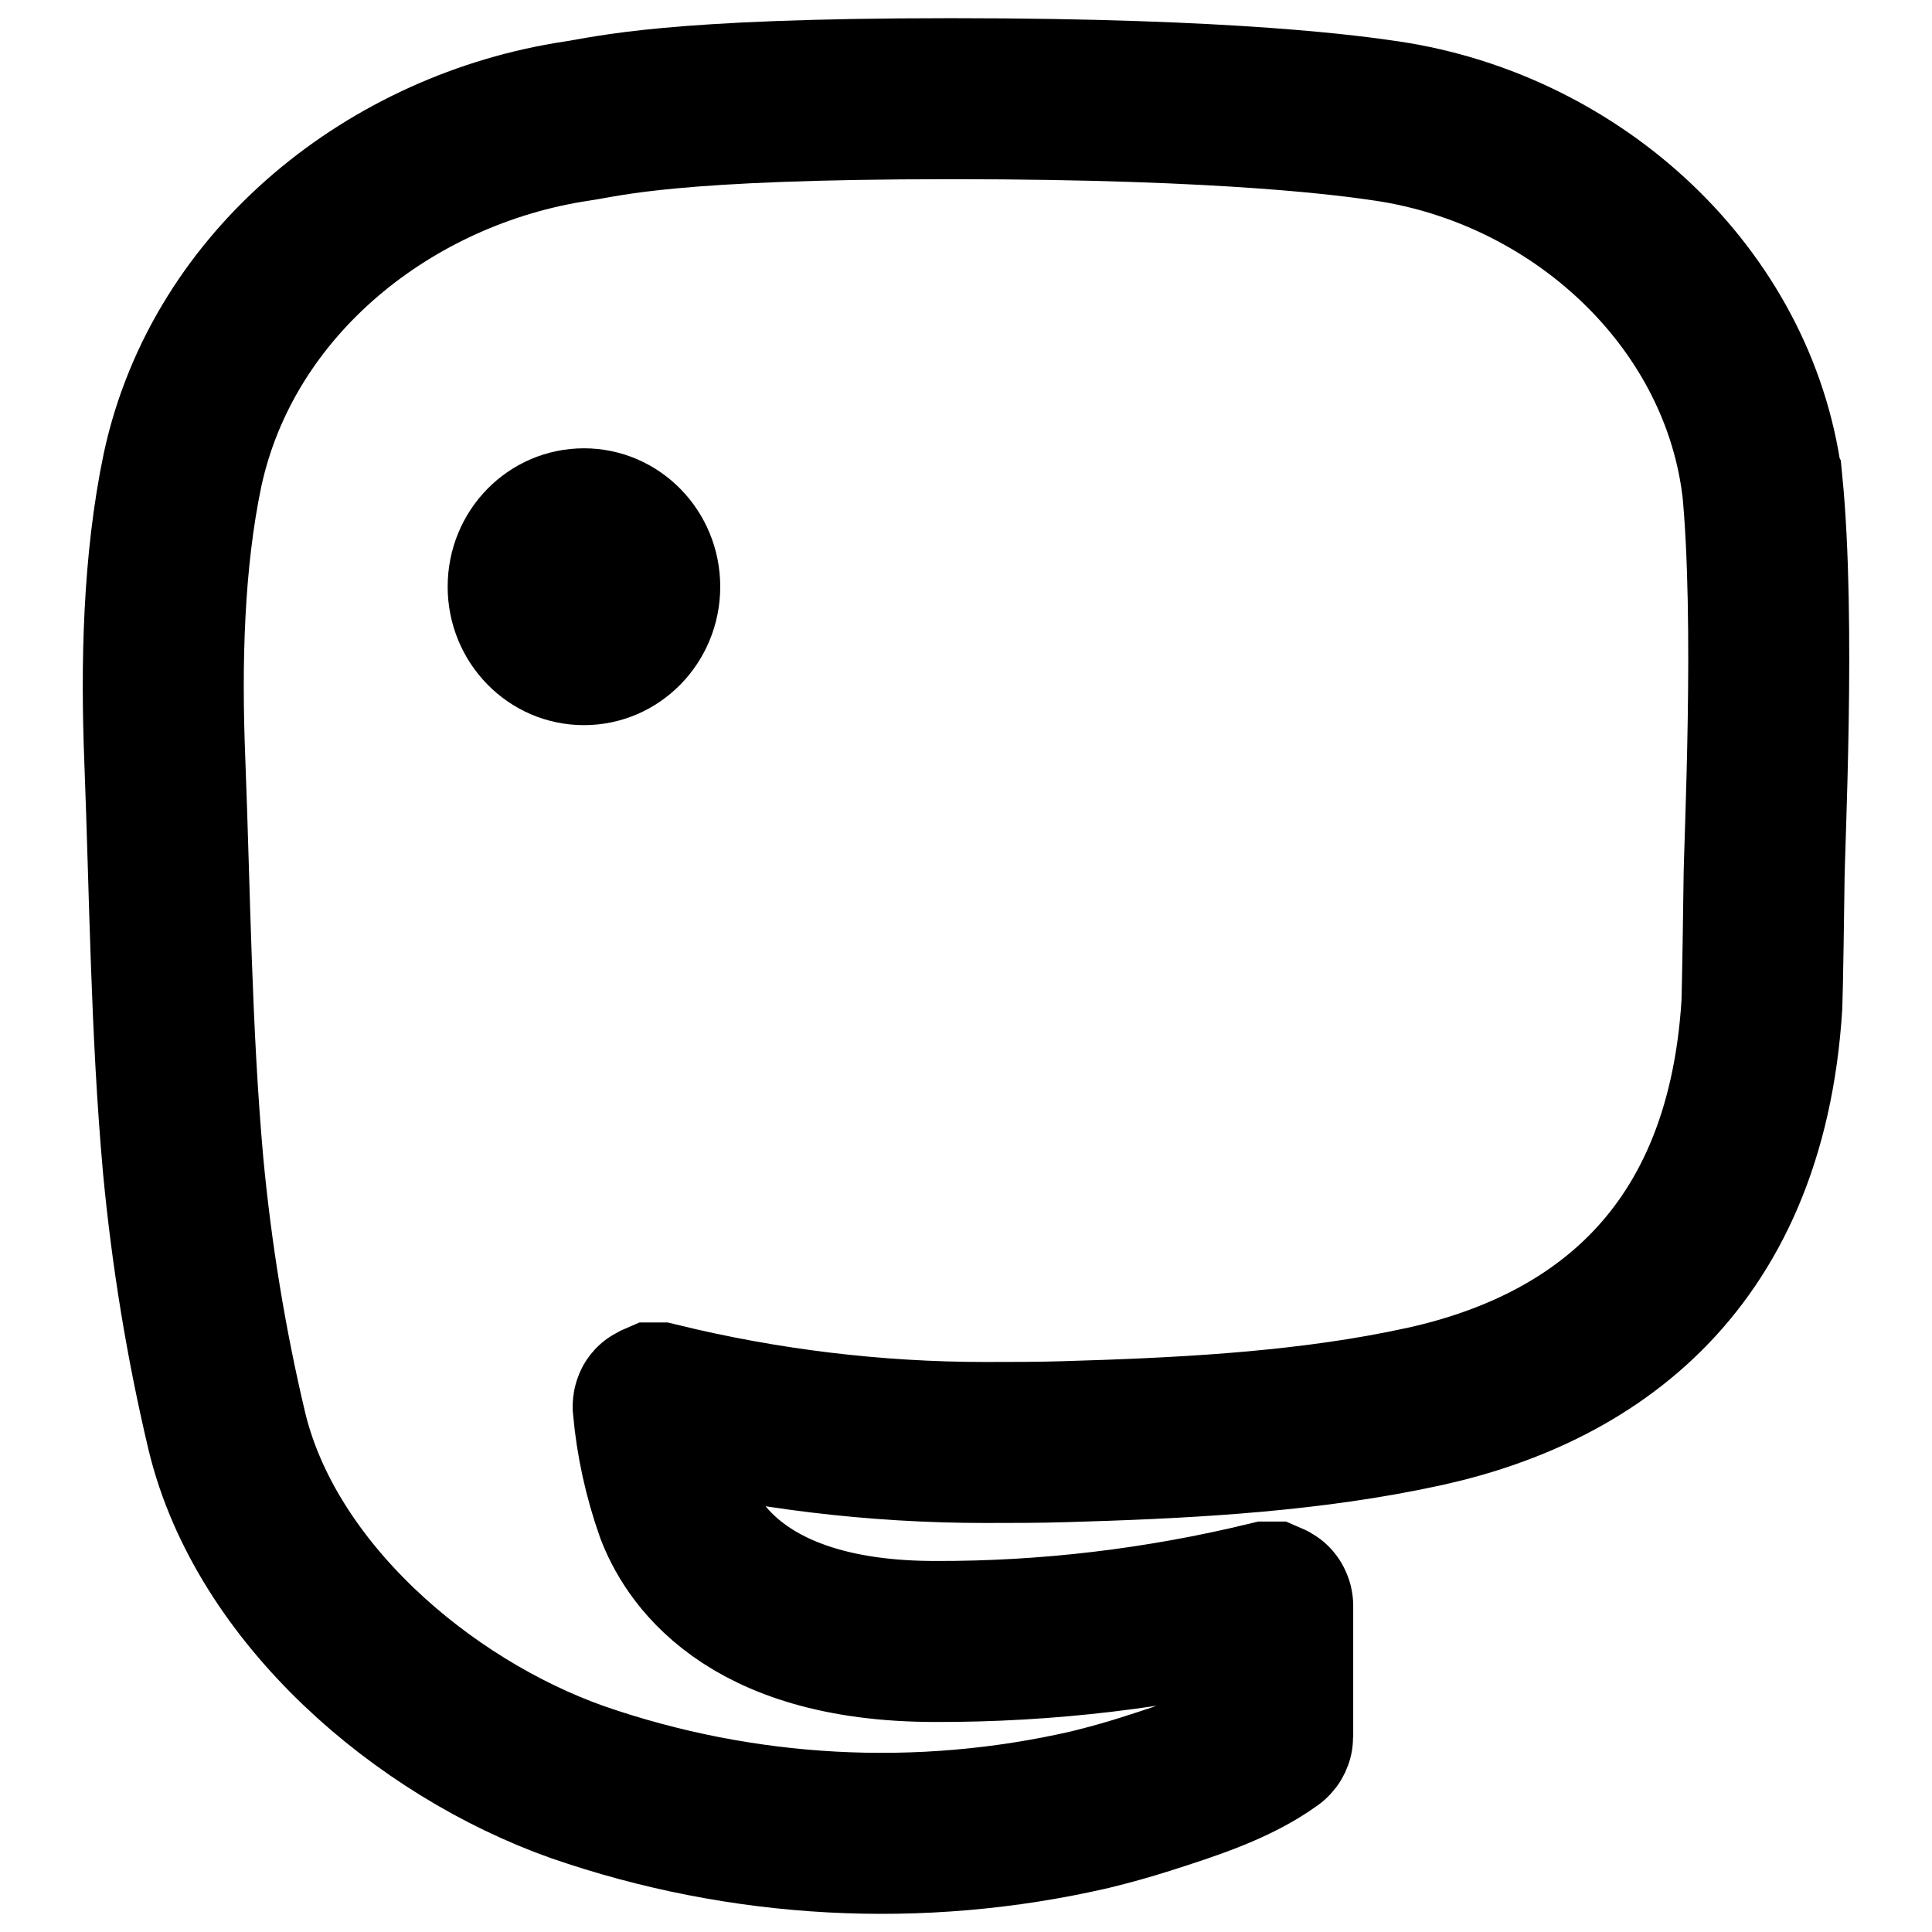
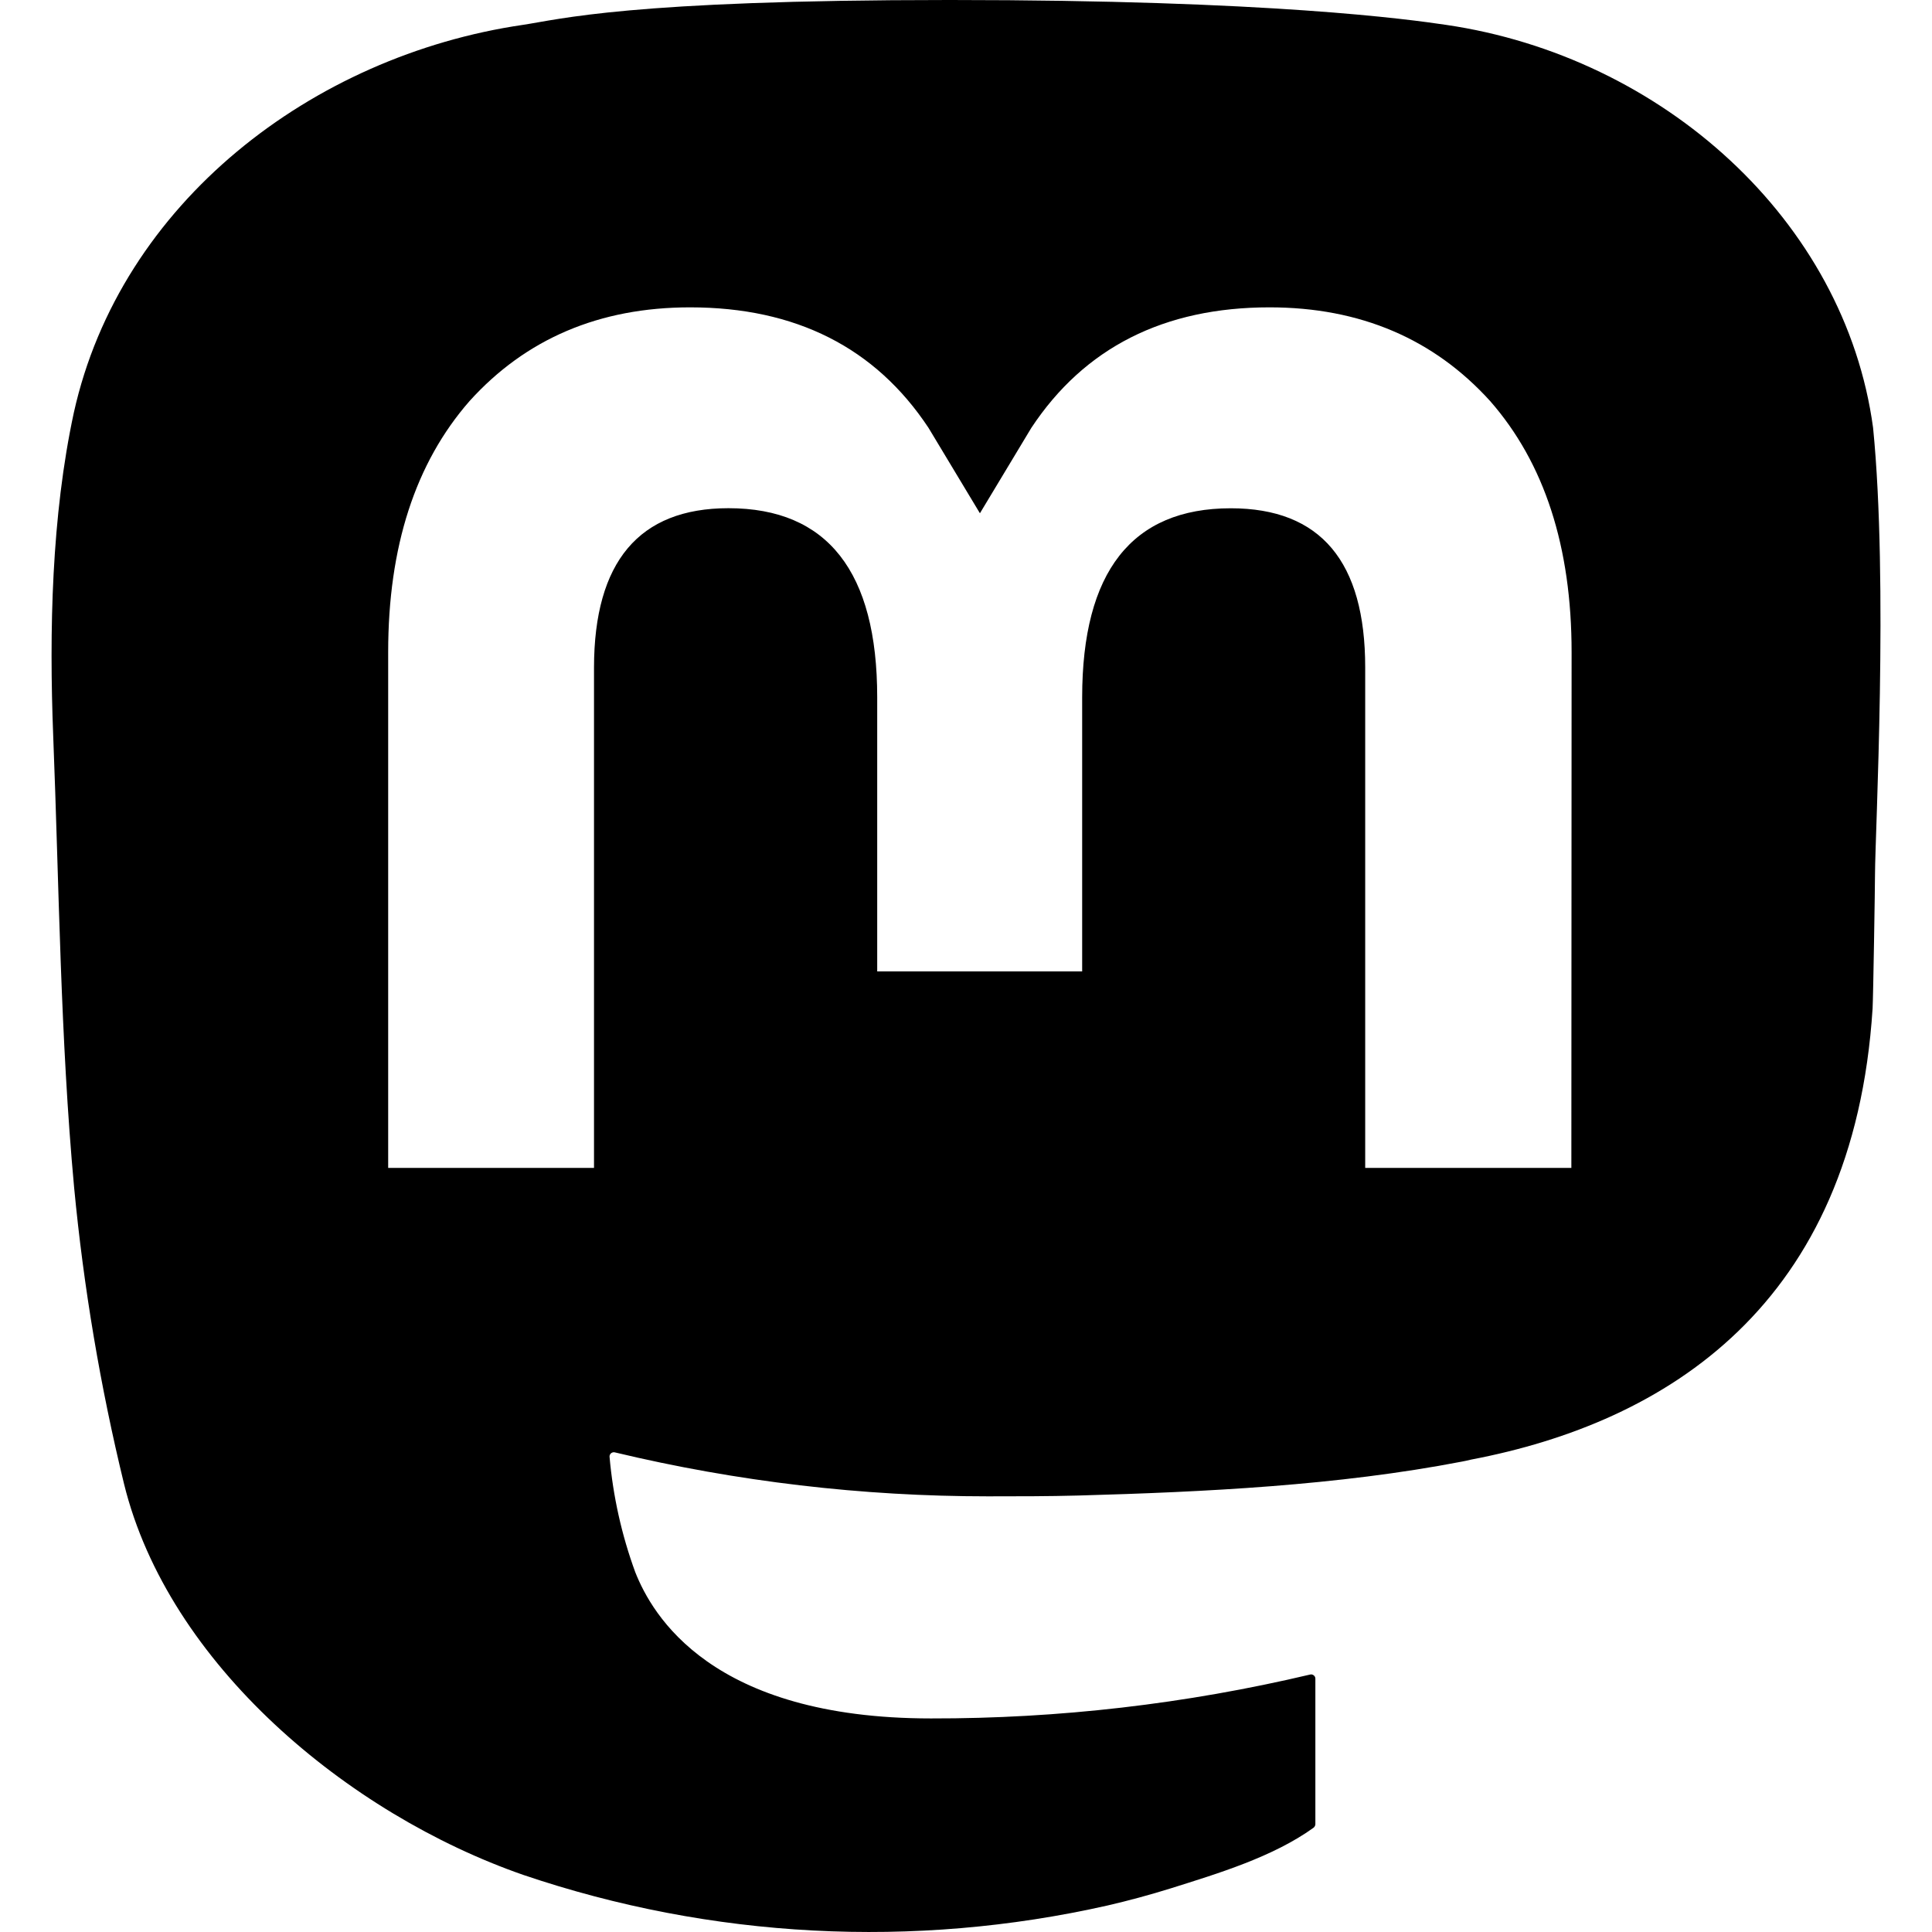
- <svg xmlns="http://www.w3.org/2000/svg" viewBox="0 0 24 24" width="1em" height="1em" fill="none" stroke="currentColor" stroke-width="2">
-   <path d="M21.887,5.996C21.579,3.682 19.589,1.856 17.232,1.504C16.833,1.445 15.326,1.226 11.834,1.226L11.808,1.226C8.313,1.226 7.565,1.445 7.166,1.504C4.871,1.849 2.779,3.486 2.269,5.83C2.027,6.983 2.001,8.263 2.047,9.436C2.112,11.12 2.125,12.797 2.275,14.475C2.38,15.588 2.56,16.692 2.818,17.779C3.302,19.788 5.257,21.459 7.173,22.138C9.222,22.848 11.429,22.967 13.541,22.48C13.773,22.423 14.002,22.36 14.231,22.287C14.744,22.122 15.345,21.936 15.79,21.611C15.796,21.608 15.8,21.601 15.803,21.595C15.806,21.588 15.81,21.581 15.81,21.571L15.81,19.947C15.81,19.947 15.81,19.934 15.803,19.927C15.803,19.921 15.796,19.914 15.79,19.911C15.783,19.907 15.777,19.904 15.77,19.901L15.751,19.901C14.397,20.229 13.008,20.395 11.619,20.391C9.222,20.391 8.578,19.238 8.395,18.761C8.248,18.346 8.153,17.912 8.114,17.474C8.114,17.468 8.114,17.461 8.117,17.455C8.117,17.448 8.124,17.441 8.13,17.438C8.137,17.435 8.143,17.431 8.15,17.428L8.173,17.428C9.503,17.753 10.87,17.919 12.24,17.919C12.57,17.919 12.897,17.919 13.227,17.909C14.603,17.869 16.055,17.799 17.411,17.531C17.444,17.524 17.48,17.518 17.509,17.511C19.647,17.093 21.681,15.787 21.887,12.479C21.893,12.35 21.913,11.114 21.913,10.981C21.913,10.52 22.06,7.723 21.89,6.002L21.887,5.996Z" />
-   <path d="M6.061,7.288C6.061,6.612 6.594,6.069 7.254,6.069C7.915,6.069 8.447,6.616 8.447,7.288C8.447,7.961 7.915,8.508 7.254,8.508C6.594,8.508 6.061,7.961 6.061,7.288Z" stroke-width="1" fill="currentColor" />
+ <svg xmlns="http://www.w3.org/2000/svg" width="1em" height="1em" viewBox="0 0 24 24" fill="currentColor">
+   <path fill="currentColor" d="M23.268 5.313c-.35-2.578-2.617-4.61-5.304-5.004C17.51.242 15.792 0 11.813 0h-.03c-3.98 0-4.835.242-5.288.309C3.882.692 1.496 2.518.917 5.127C.64 6.412.61 7.837.661 9.143c.074 1.874.088 3.745.26 5.611c.118 1.24.325 2.47.62 3.68c.55 2.237 2.777 4.098 4.96 4.857c2.336.792 4.849.923 7.256.38q.398-.092.786-.213c.585-.184 1.27-.39 1.774-.753a.06.06 0 0 0 .023-.043v-1.809a.05.05 0 0 0-.02-.041a.05.05 0 0 0-.046-.01a20.3 20.3 0 0 1-4.709.545c-2.73 0-3.463-1.284-3.674-1.818a5.6 5.6 0 0 1-.319-1.433a.053.053 0 0 1 .066-.054c1.517.363 3.072.546 4.632.546c.376 0 .75 0 1.125-.01c1.57-.044 3.224-.124 4.768-.422q.059-.011.11-.024c2.435-.464 4.753-1.92 4.989-5.604c.008-.145.03-1.52.03-1.67c.002-.512.167-3.63-.024-5.545m-3.748 9.195h-2.561V8.29c0-1.309-.55-1.976-1.67-1.976c-1.23 0-1.846.79-1.846 2.35v3.403h-2.546V8.663c0-1.56-.617-2.35-1.848-2.35c-1.112 0-1.668.668-1.67 1.977v6.218H4.822V8.102q0-1.965 1.011-3.12c.696-.77 1.608-1.164 2.74-1.164c1.311 0 2.302.5 2.962 1.498l.638 1.06l.638-1.06c.66-.999 1.65-1.498 2.96-1.498c1.13 0 2.043.395 2.74 1.164q1.012 1.155 1.012 3.12z" />
</svg>
